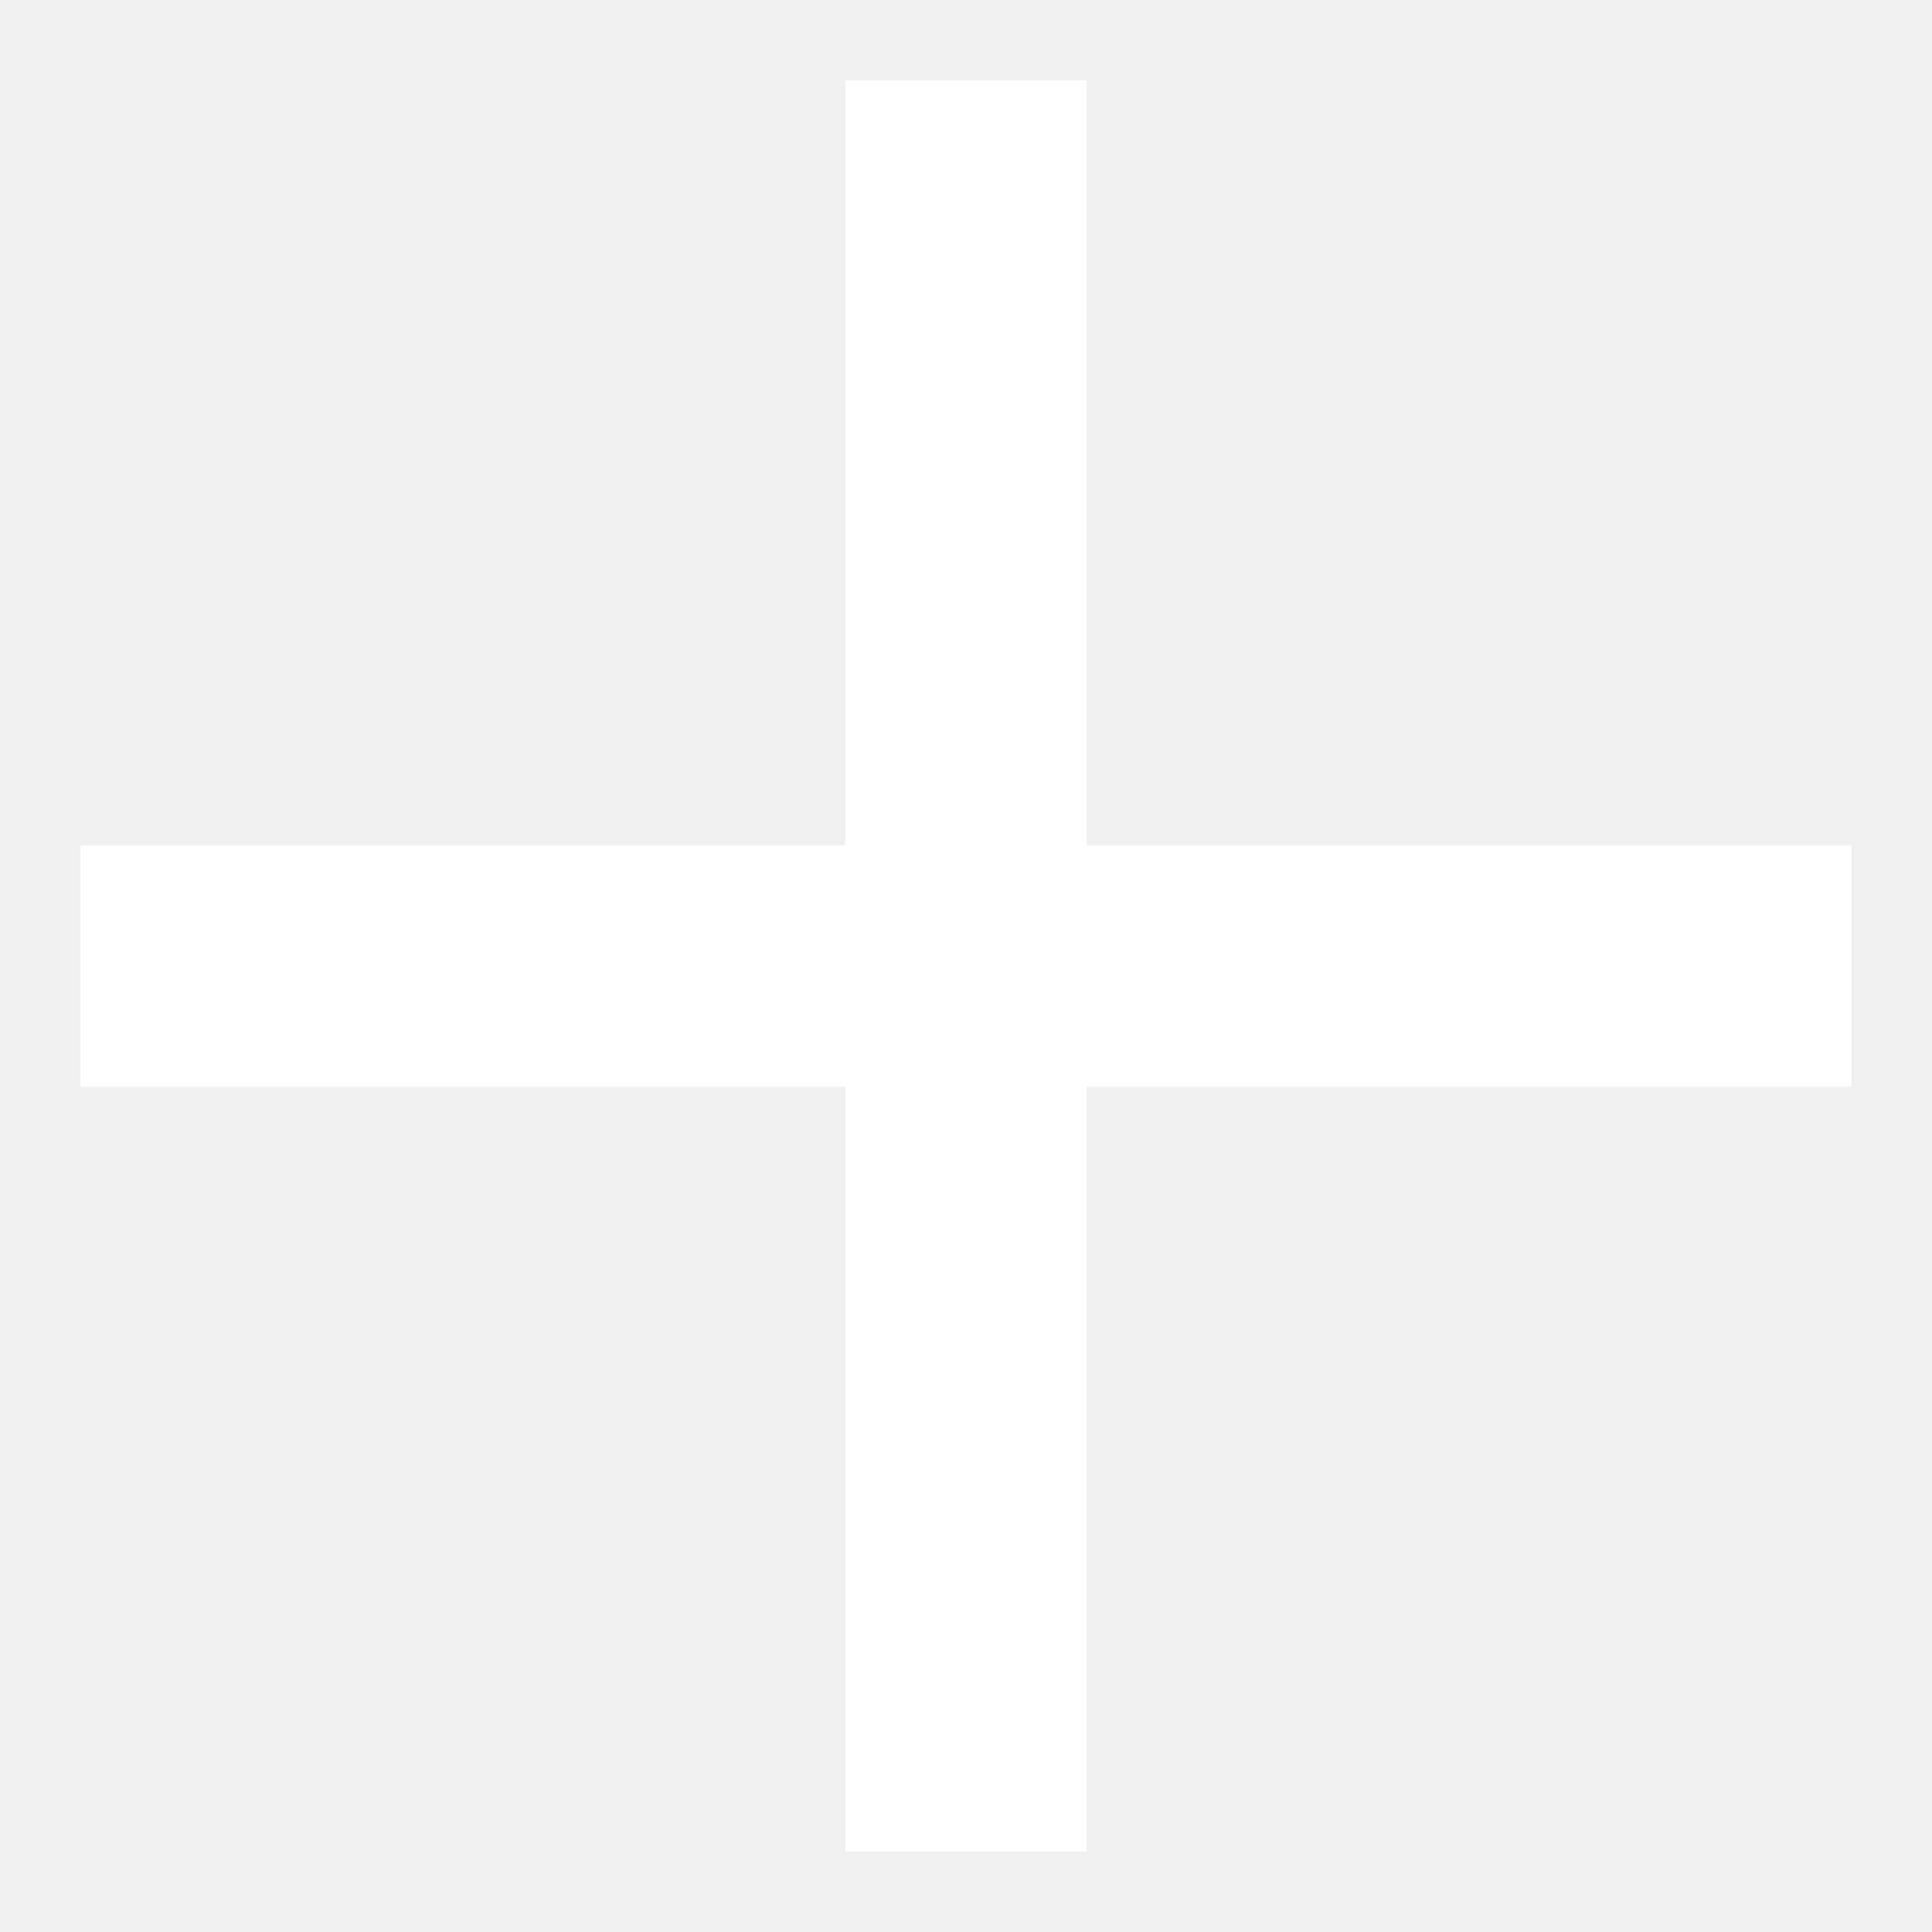
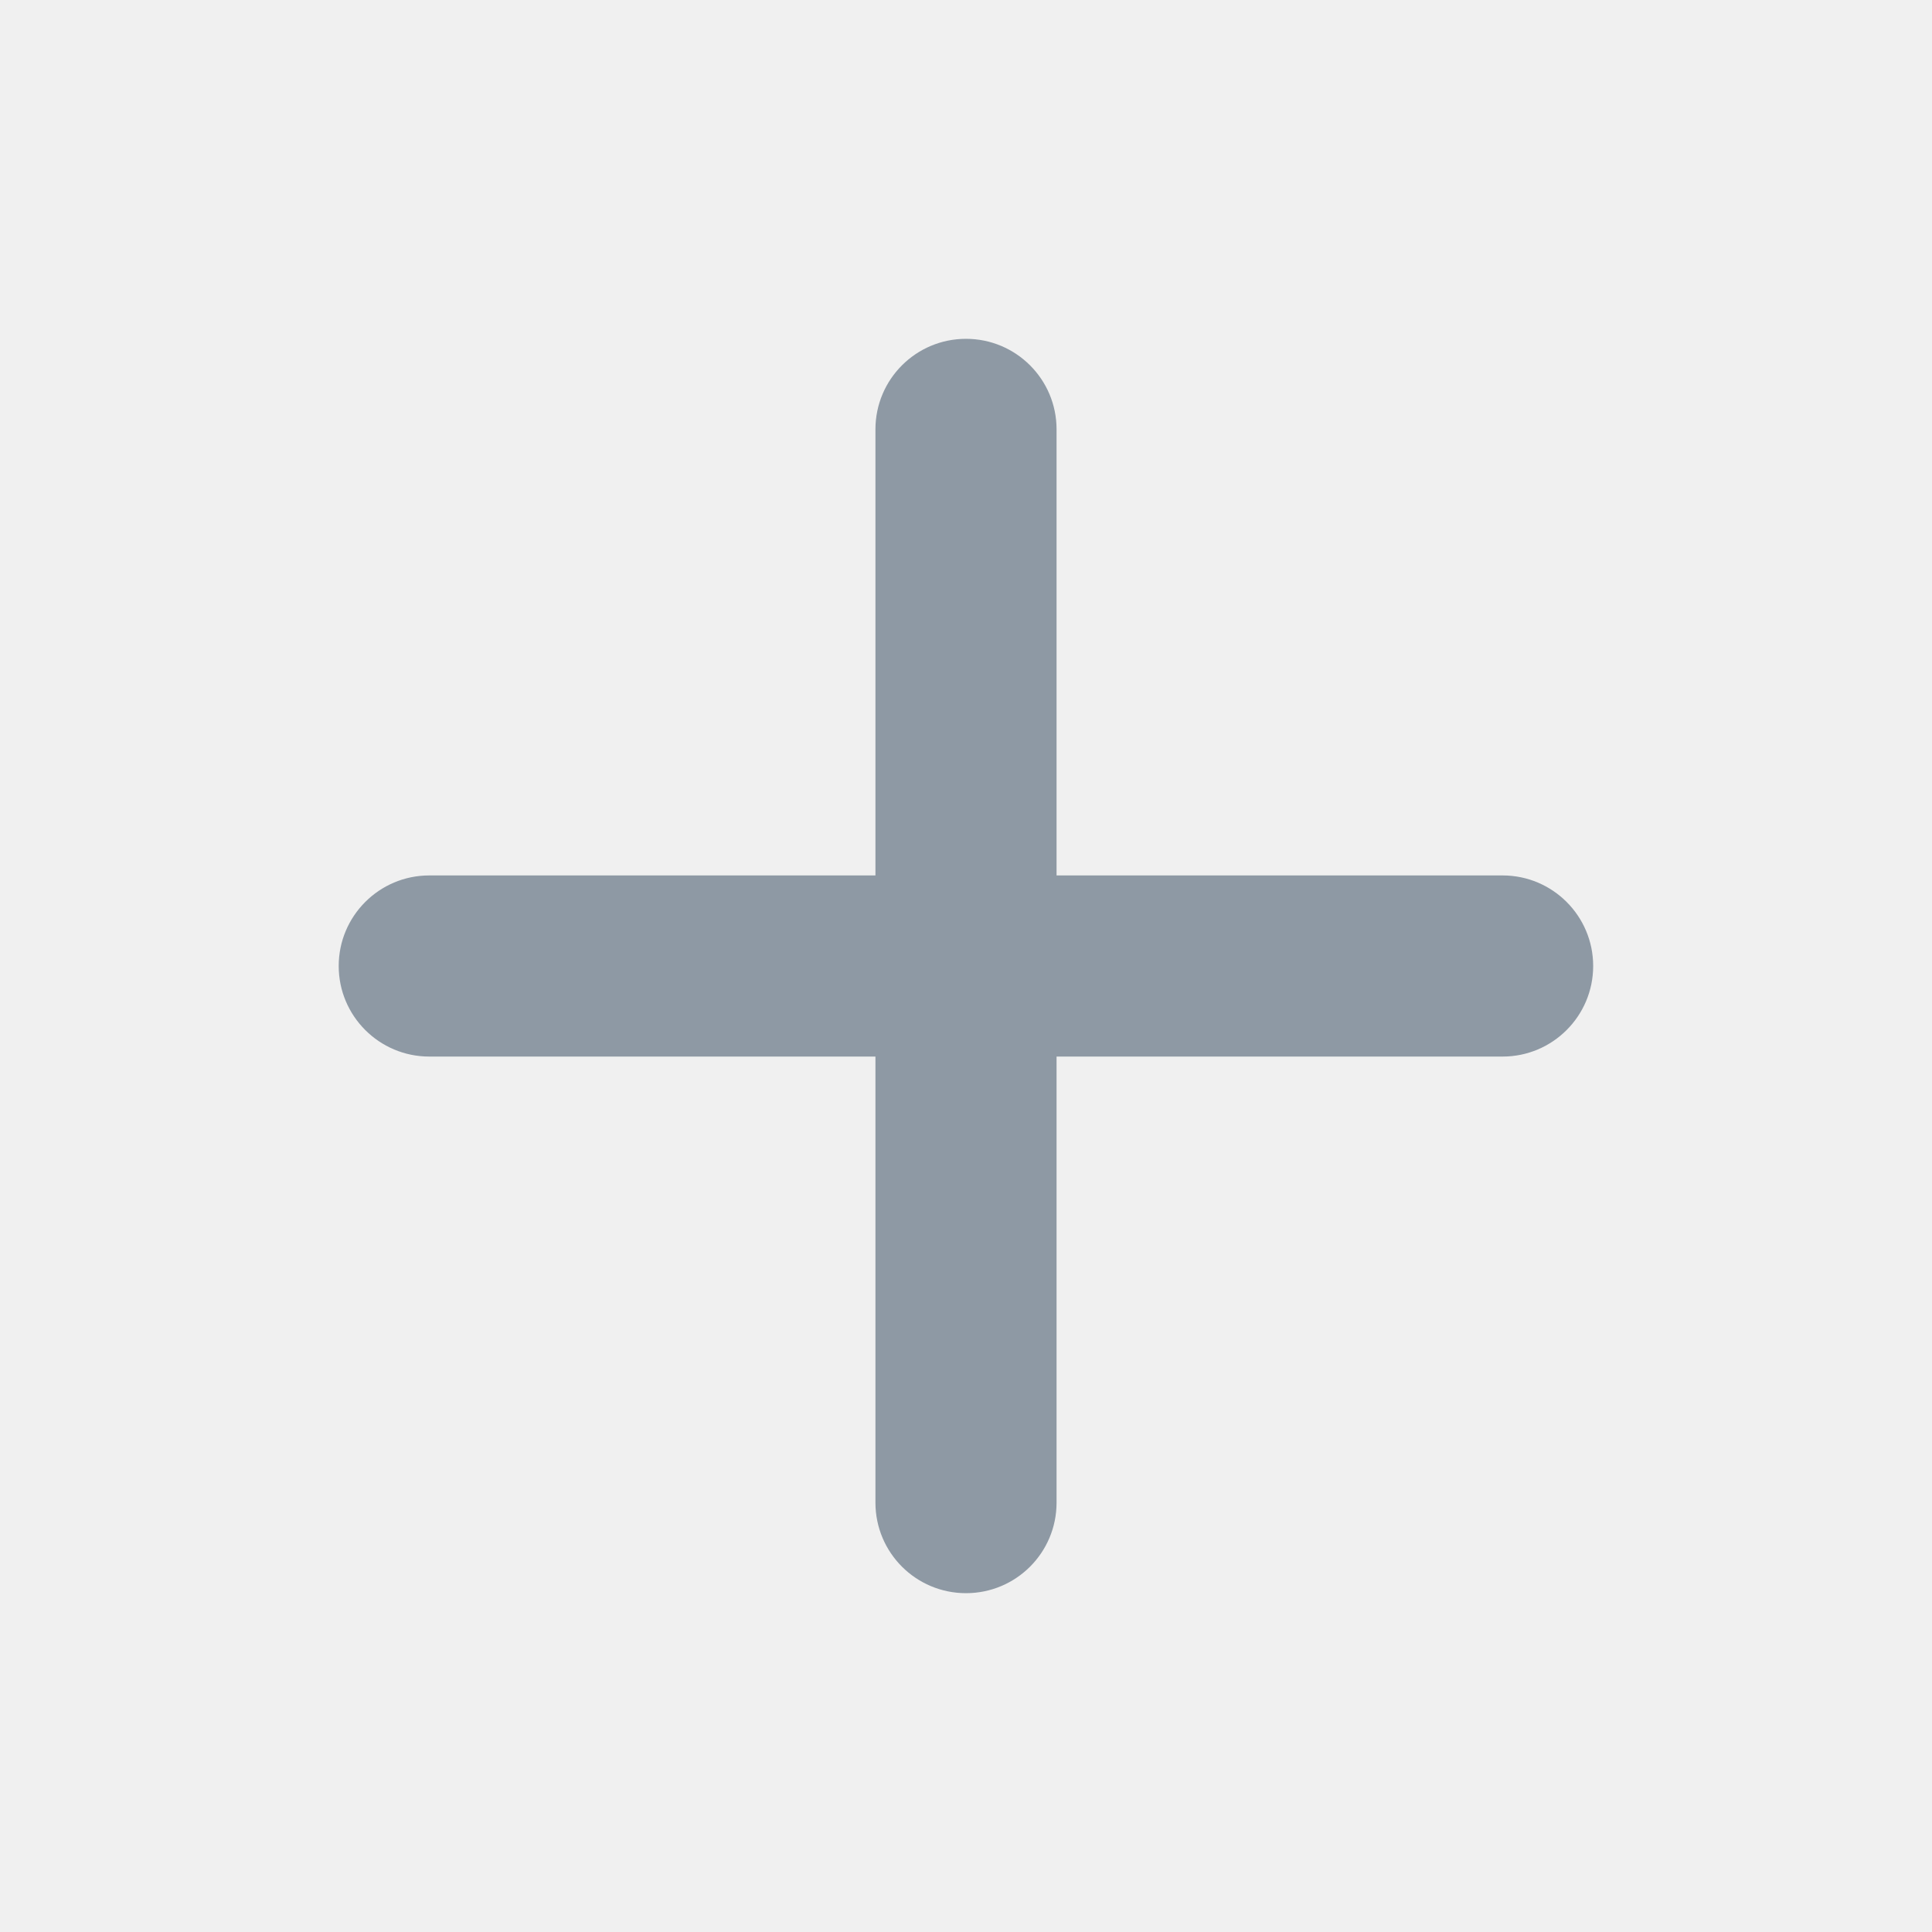
- <svg xmlns="http://www.w3.org/2000/svg" width="12" height="12" viewBox="0 0 12 12" fill="none">
-   <path fill-rule="evenodd" clip-rule="evenodd" d="M5.25 6.75V11.5H6.75V6.75H11.5V5.25H6.75V0.5H5.25V5.25H0.5V6.75H5.25Z" fill="white" />
+ <svg xmlns="http://www.w3.org/2000/svg" width="16" height="16" viewBox="0 0 16 16" fill="none">
+   <path fill-rule="evenodd" clip-rule="evenodd" d="M8.75 3.556C8.75 3.141 8.414 2.806 8 2.806C7.586 2.806 7.25 3.141 7.25 3.556V7.25L3.555 7.25C3.141 7.25 2.805 7.586 2.805 8C2.805 8.414 3.141 8.75 3.555 8.75L7.25 8.75V12.444C7.25 12.859 7.586 13.194 8 13.194C8.414 13.194 8.75 12.859 8.75 12.444V8.75L12.444 8.75C12.858 8.75 13.194 8.414 13.194 8C13.194 7.586 12.858 7.25 12.444 7.25L8.75 7.25V3.556Z" fill="#8E99A4" />
</svg>
